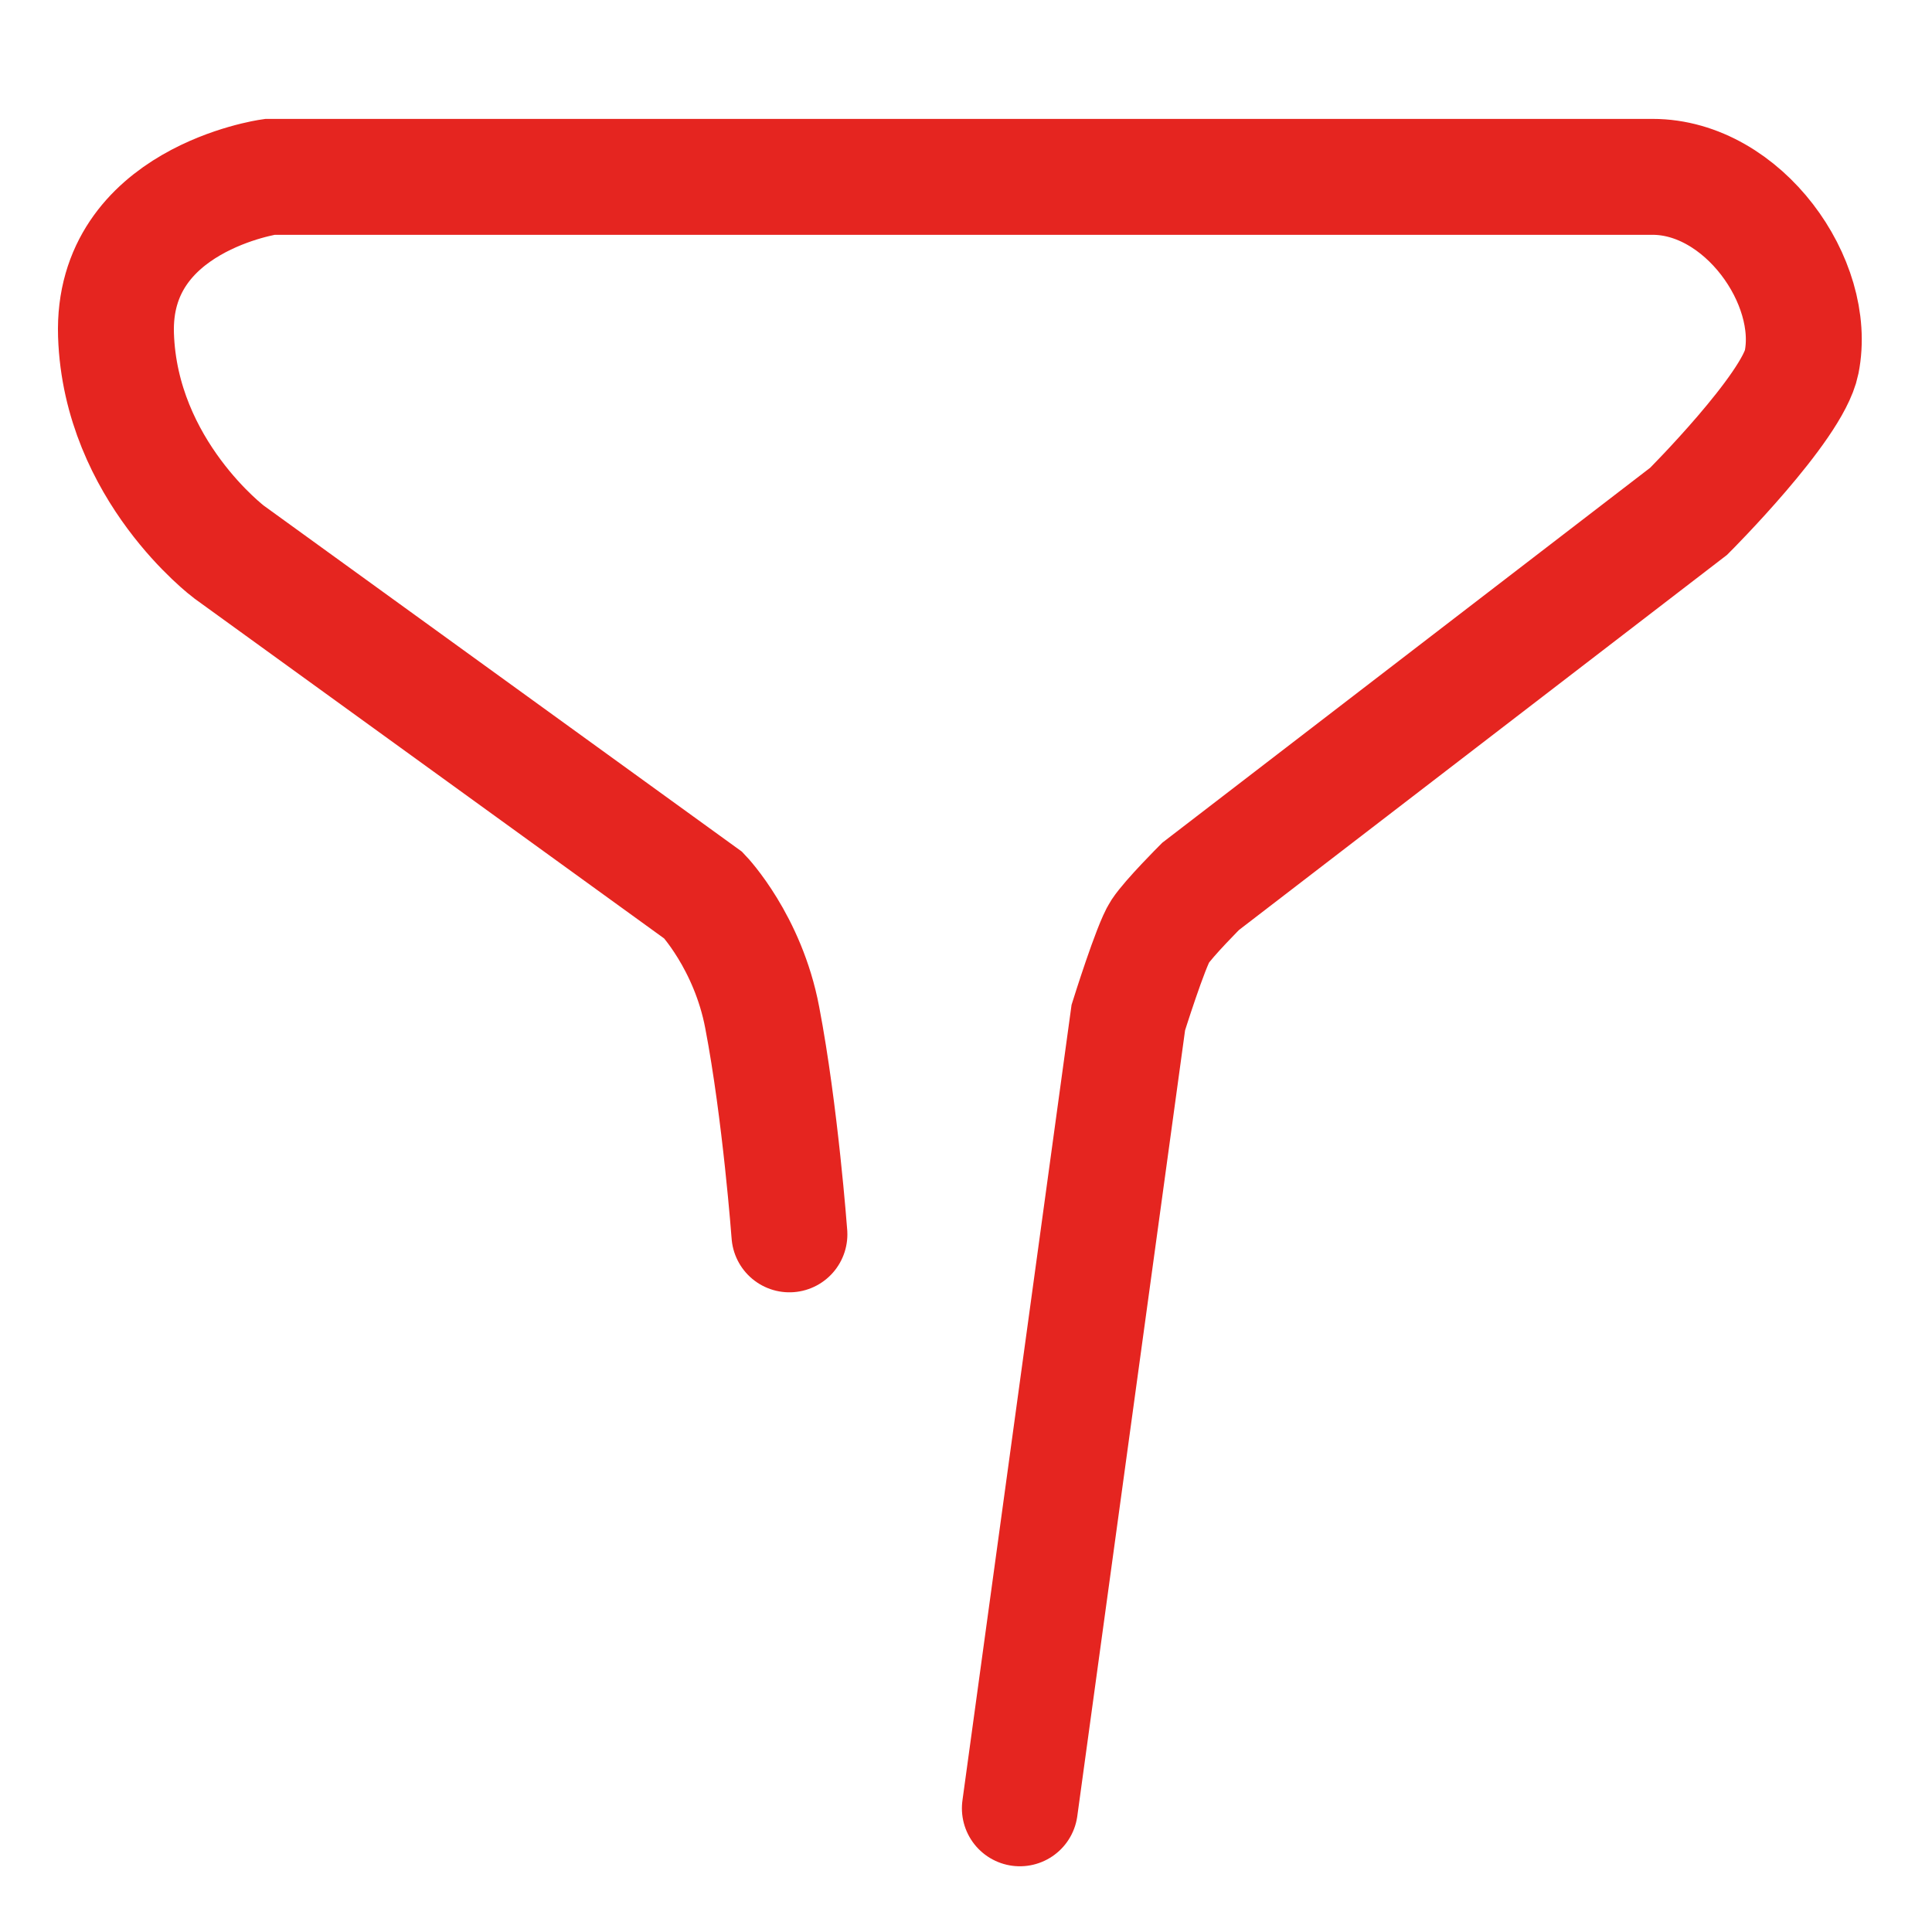
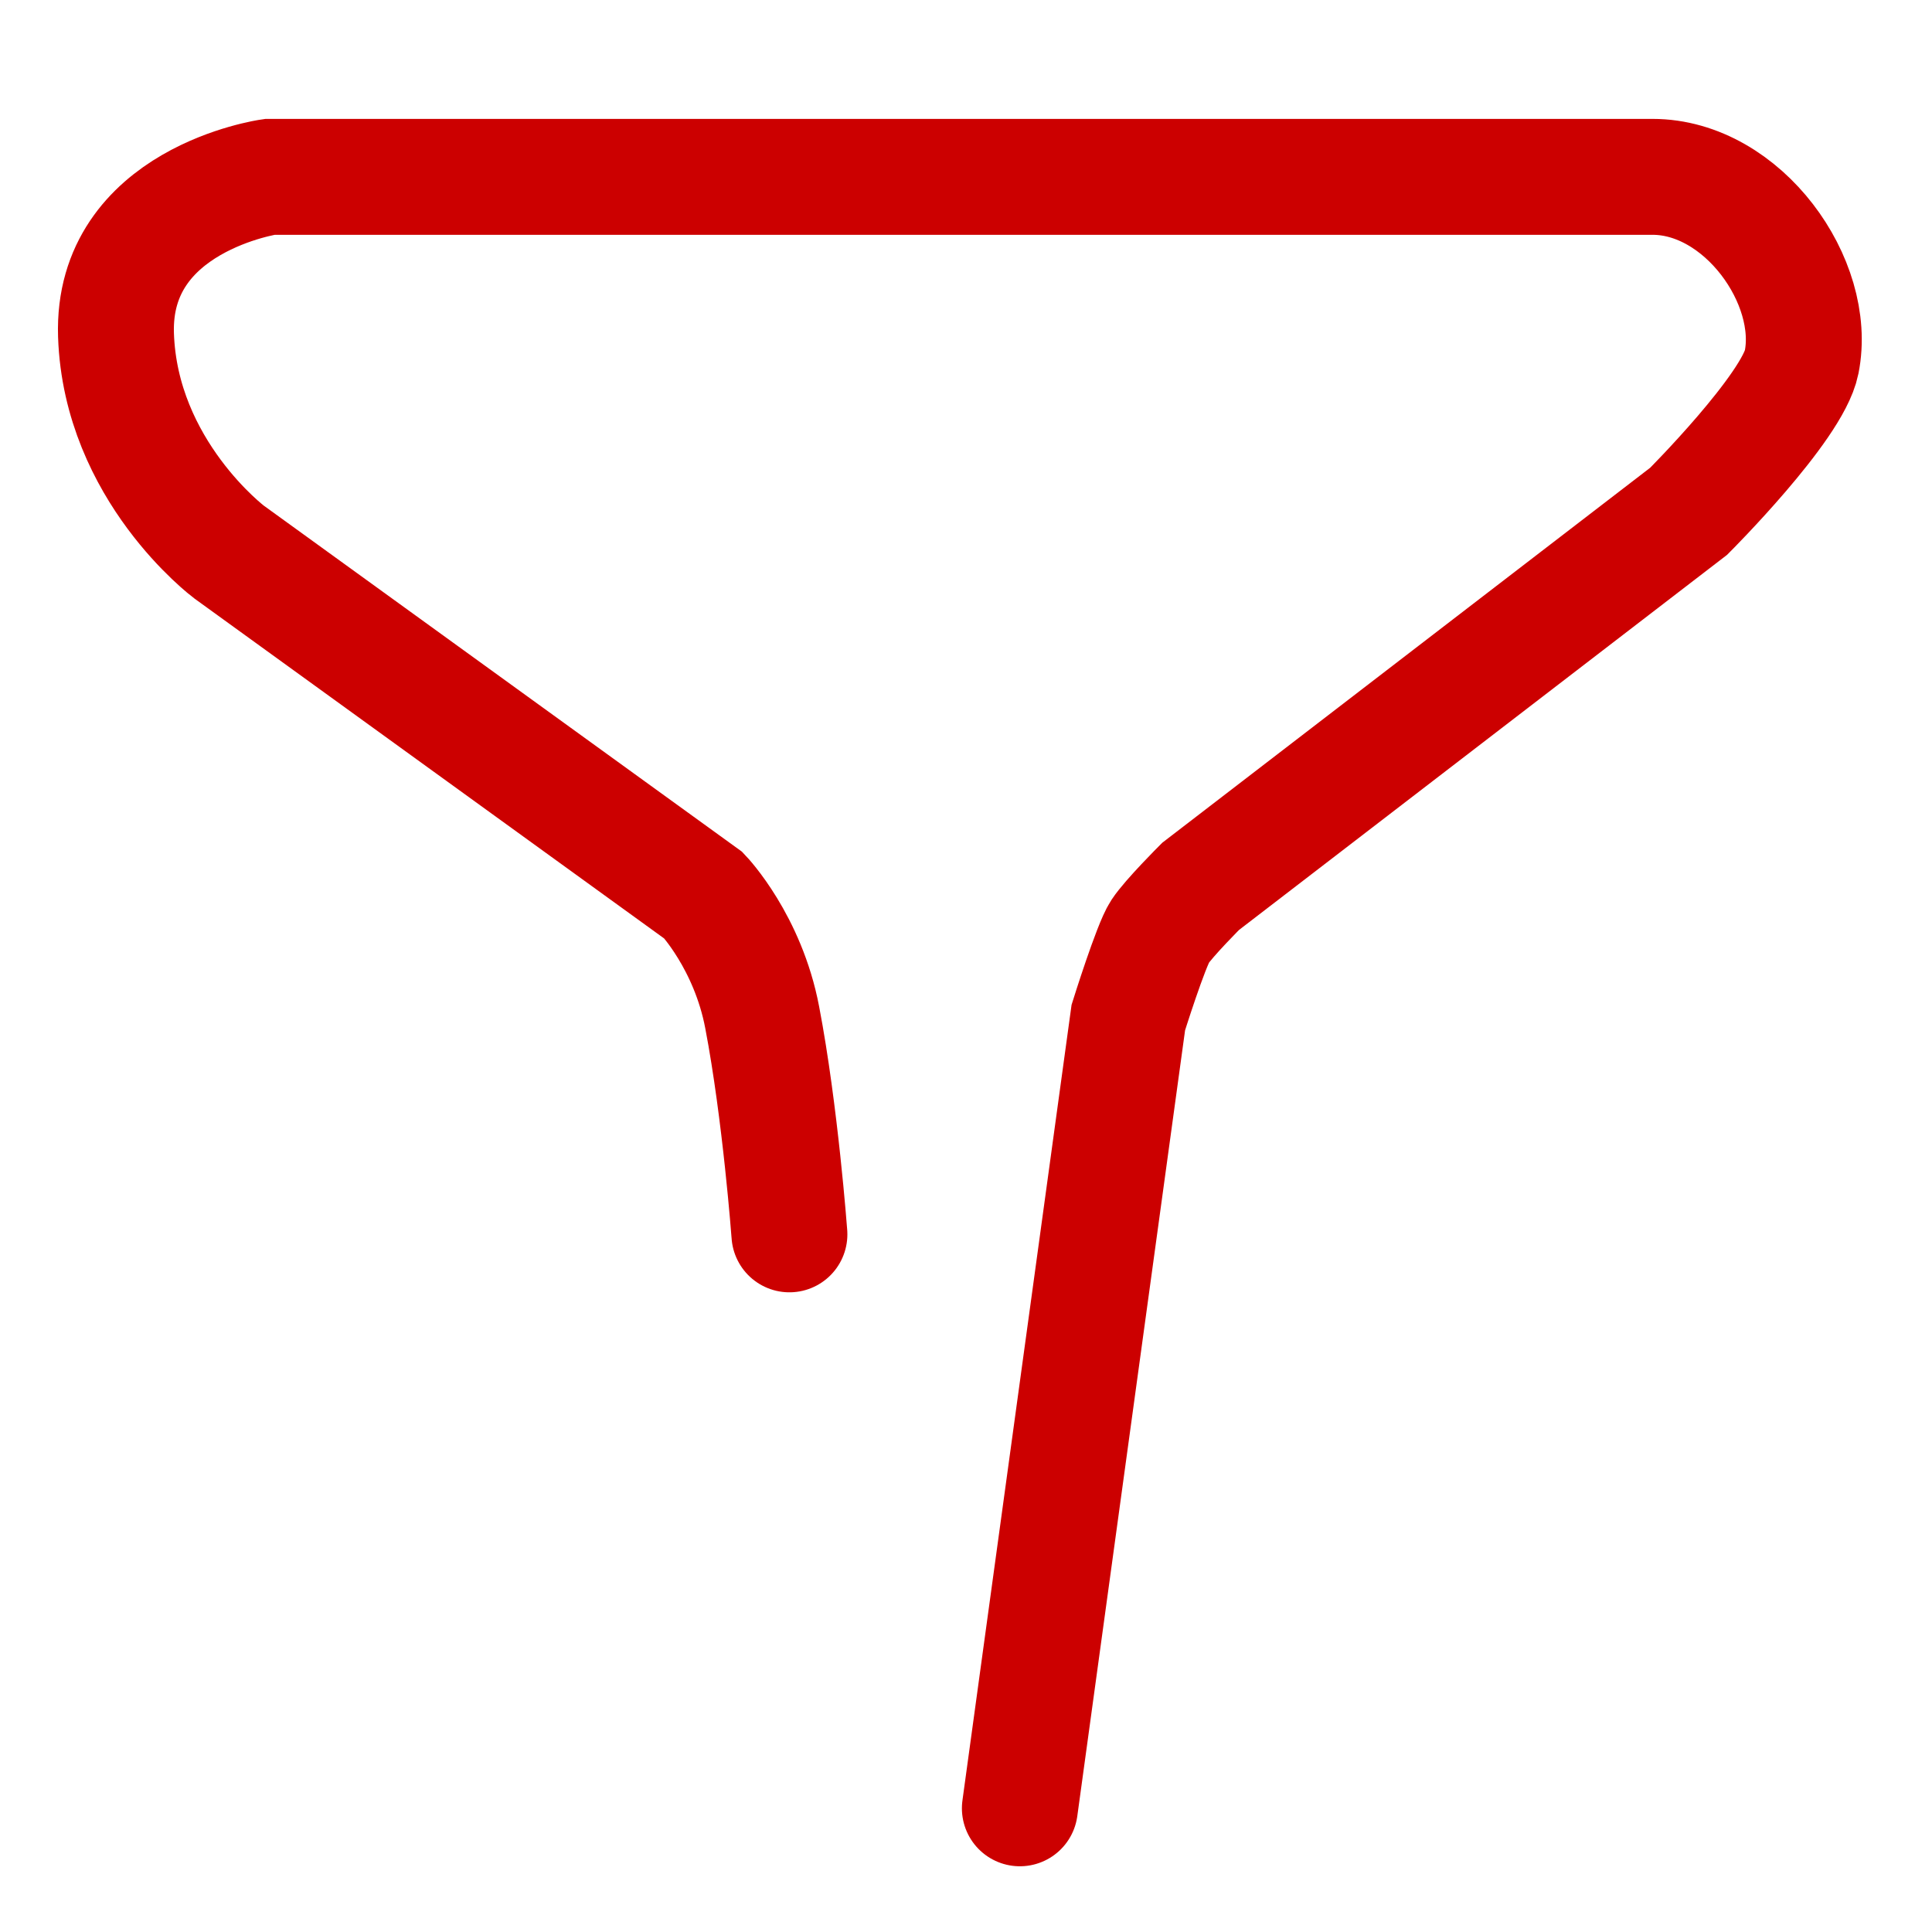
<svg xmlns="http://www.w3.org/2000/svg" version="1.1" id="Ebene_1" x="0px" y="0px" width="50px" height="50px" viewBox="0 0 50 50" enable-background="new 0 0 50 50" xml:space="preserve">
  <g>
-     <path fill="none" stroke="#E52520" stroke-width="3" stroke-miterlimit="10" d="M43.452-19.437H4.167v-32.901h38.616   c0,0,2.232-0.215,4.241,1.282c2.01,1.495,2.01,4.272,2.01,4.272v19.869" />
-     <path fill="none" stroke="#E52520" stroke-width="3" stroke-miterlimit="10" d="M36.962-35.779c0,5.774-4.642,10.456-10.362,10.456   c-5.721,0-10.363-4.682-10.363-10.456c0-5.774,4.642-10.455,10.363-10.455C32.32-46.234,36.962-41.553,36.962-35.779z" />
+     <path fill="none" stroke="#CC0000" stroke-width="3" stroke-miterlimit="10" d="M43.452-19.437H4.167v-32.901h38.616   c0,0,2.232-0.215,4.241,1.282c2.01,1.495,2.01,4.272,2.01,4.272v19.869" />
+     <path fill="none" stroke="#CC0000" stroke-width="3" stroke-miterlimit="10" d="M36.962-35.779c0,5.774-4.642,10.456-10.362,10.456   c-5.721,0-10.363-4.682-10.363-10.456c0-5.774,4.642-10.455,10.363-10.455C32.32-46.234,36.962-41.553,36.962-35.779z" />
  </g>
-   <path fill="none" stroke="#E52520" stroke-width="3" stroke-linecap="round" stroke-miterlimit="10" d="M26.394,46.799l2.807-20.466  c0,0,0.586-1.872,0.819-2.223c0.233-0.353,1.052-1.171,1.052-1.171l12.63-9.707c0,0,2.692-2.689,2.924-3.86  c0.415-2.077-1.521-4.795-3.858-4.795H6.979c0,0-4.092,0.584-3.977,4.094c0.117,3.508,2.925,5.615,2.925,5.615l12.28,8.887  c0,0,1.149,1.204,1.519,3.16c0.47,2.453,0.704,5.612,0.704,5.612" />
+   <path fill="none" stroke="#CC0000" stroke-width="3" stroke-linecap="round" stroke-miterlimit="10" d="M26.394,46.799l2.807-20.466  c0,0,0.586-1.872,0.819-2.223c0.233-0.353,1.052-1.171,1.052-1.171l12.63-9.707c0,0,2.692-2.689,2.924-3.86  c0.415-2.077-1.521-4.795-3.858-4.795H6.979c0,0-4.092,0.584-3.977,4.094c0.117,3.508,2.925,5.615,2.925,5.615l12.28,8.887  c0,0,1.149,1.204,1.519,3.16c0.47,2.453,0.704,5.612,0.704,5.612" />
  <g>
    <ellipse fill="none" stroke="#78CBE4" stroke-width="3" stroke-linecap="round" stroke-miterlimit="10" cx="95.586" cy="15.559" rx="4.686" ry="4.414" />
    <path fill="none" stroke="#78CBE4" stroke-width="3" stroke-linecap="round" stroke-miterlimit="10" d="M108.291,40.766   c5.811-3.811,9.634-10.263,9.634-17.577c0-11.706-9.782-21.197-21.848-21.197c-12.068,0-21.851,9.491-21.851,21.197   c0,11.705,9.782,21.196,21.851,21.196V26.184" />
  </g>
  <g>
-     <path fill="none" stroke="#E52520" stroke-width="3" stroke-miterlimit="10" d="M115.333-35.382c0-5.21,1.179-12.663-2.021-16.292   C109.52-55.976,100.839-56,94.641-56c-11.425,0-20.69,9.231-20.69,20.618s9.266,20.618,20.69,20.618   C106.068-14.764,115.333-23.995,115.333-35.382z" />
-     <polyline fill="none" stroke="#E52520" stroke-width="3" stroke-miterlimit="10" points="98.029,-42.735 91.542,-35.814    97.886,-29.182  " />
+     <path fill="none" stroke="#CC0000" stroke-width="3" stroke-miterlimit="10" d="M115.333-35.382c0-5.21,1.179-12.663-2.021-16.292   C109.52-55.976,100.839-56,94.641-56c-11.425,0-20.69,9.231-20.69,20.618s9.266,20.618,20.69,20.618   C106.068-14.764,115.333-23.995,115.333-35.382z" />
+     <polyline fill="none" stroke="#CC0000" stroke-width="3" stroke-miterlimit="10" points="98.029,-42.735 91.542,-35.814    97.886,-29.182  " />
  </g>
  <g>
    <ellipse fill="none" stroke="#78CBE4" stroke-width="3" stroke-miterlimit="10" cx="95.71" cy="72.678" rx="5.481" ry="5.532" />
    <path fill="none" stroke="#78CBE4" stroke-width="3" stroke-miterlimit="10" d="M110.476,72.926   c0,7.827-13.433,27.703-14.122,27.703c-1.088,0-14.223-19.876-14.223-27.703c0-7.828,6.344-14.175,14.172-14.175   S110.476,65.098,110.476,72.926z" />
  </g>
  <g>
    <g>
      <path fill="none" stroke="#78CBE4" stroke-width="3" stroke-linecap="round" stroke-miterlimit="10" d="M16.429,95.623V62.787    H45.16v32.275c0,0,0.188,1.867-1.119,3.547c-1.306,1.679-3.731,1.679-3.731,1.679H22.958" />
      <polyline fill="none" stroke="#78CBE4" stroke-width="3" stroke-linecap="round" stroke-miterlimit="10" points="9.526,90.586     9.526,56.257 38.816,56.257   " />
    </g>
  </g>
</svg>
